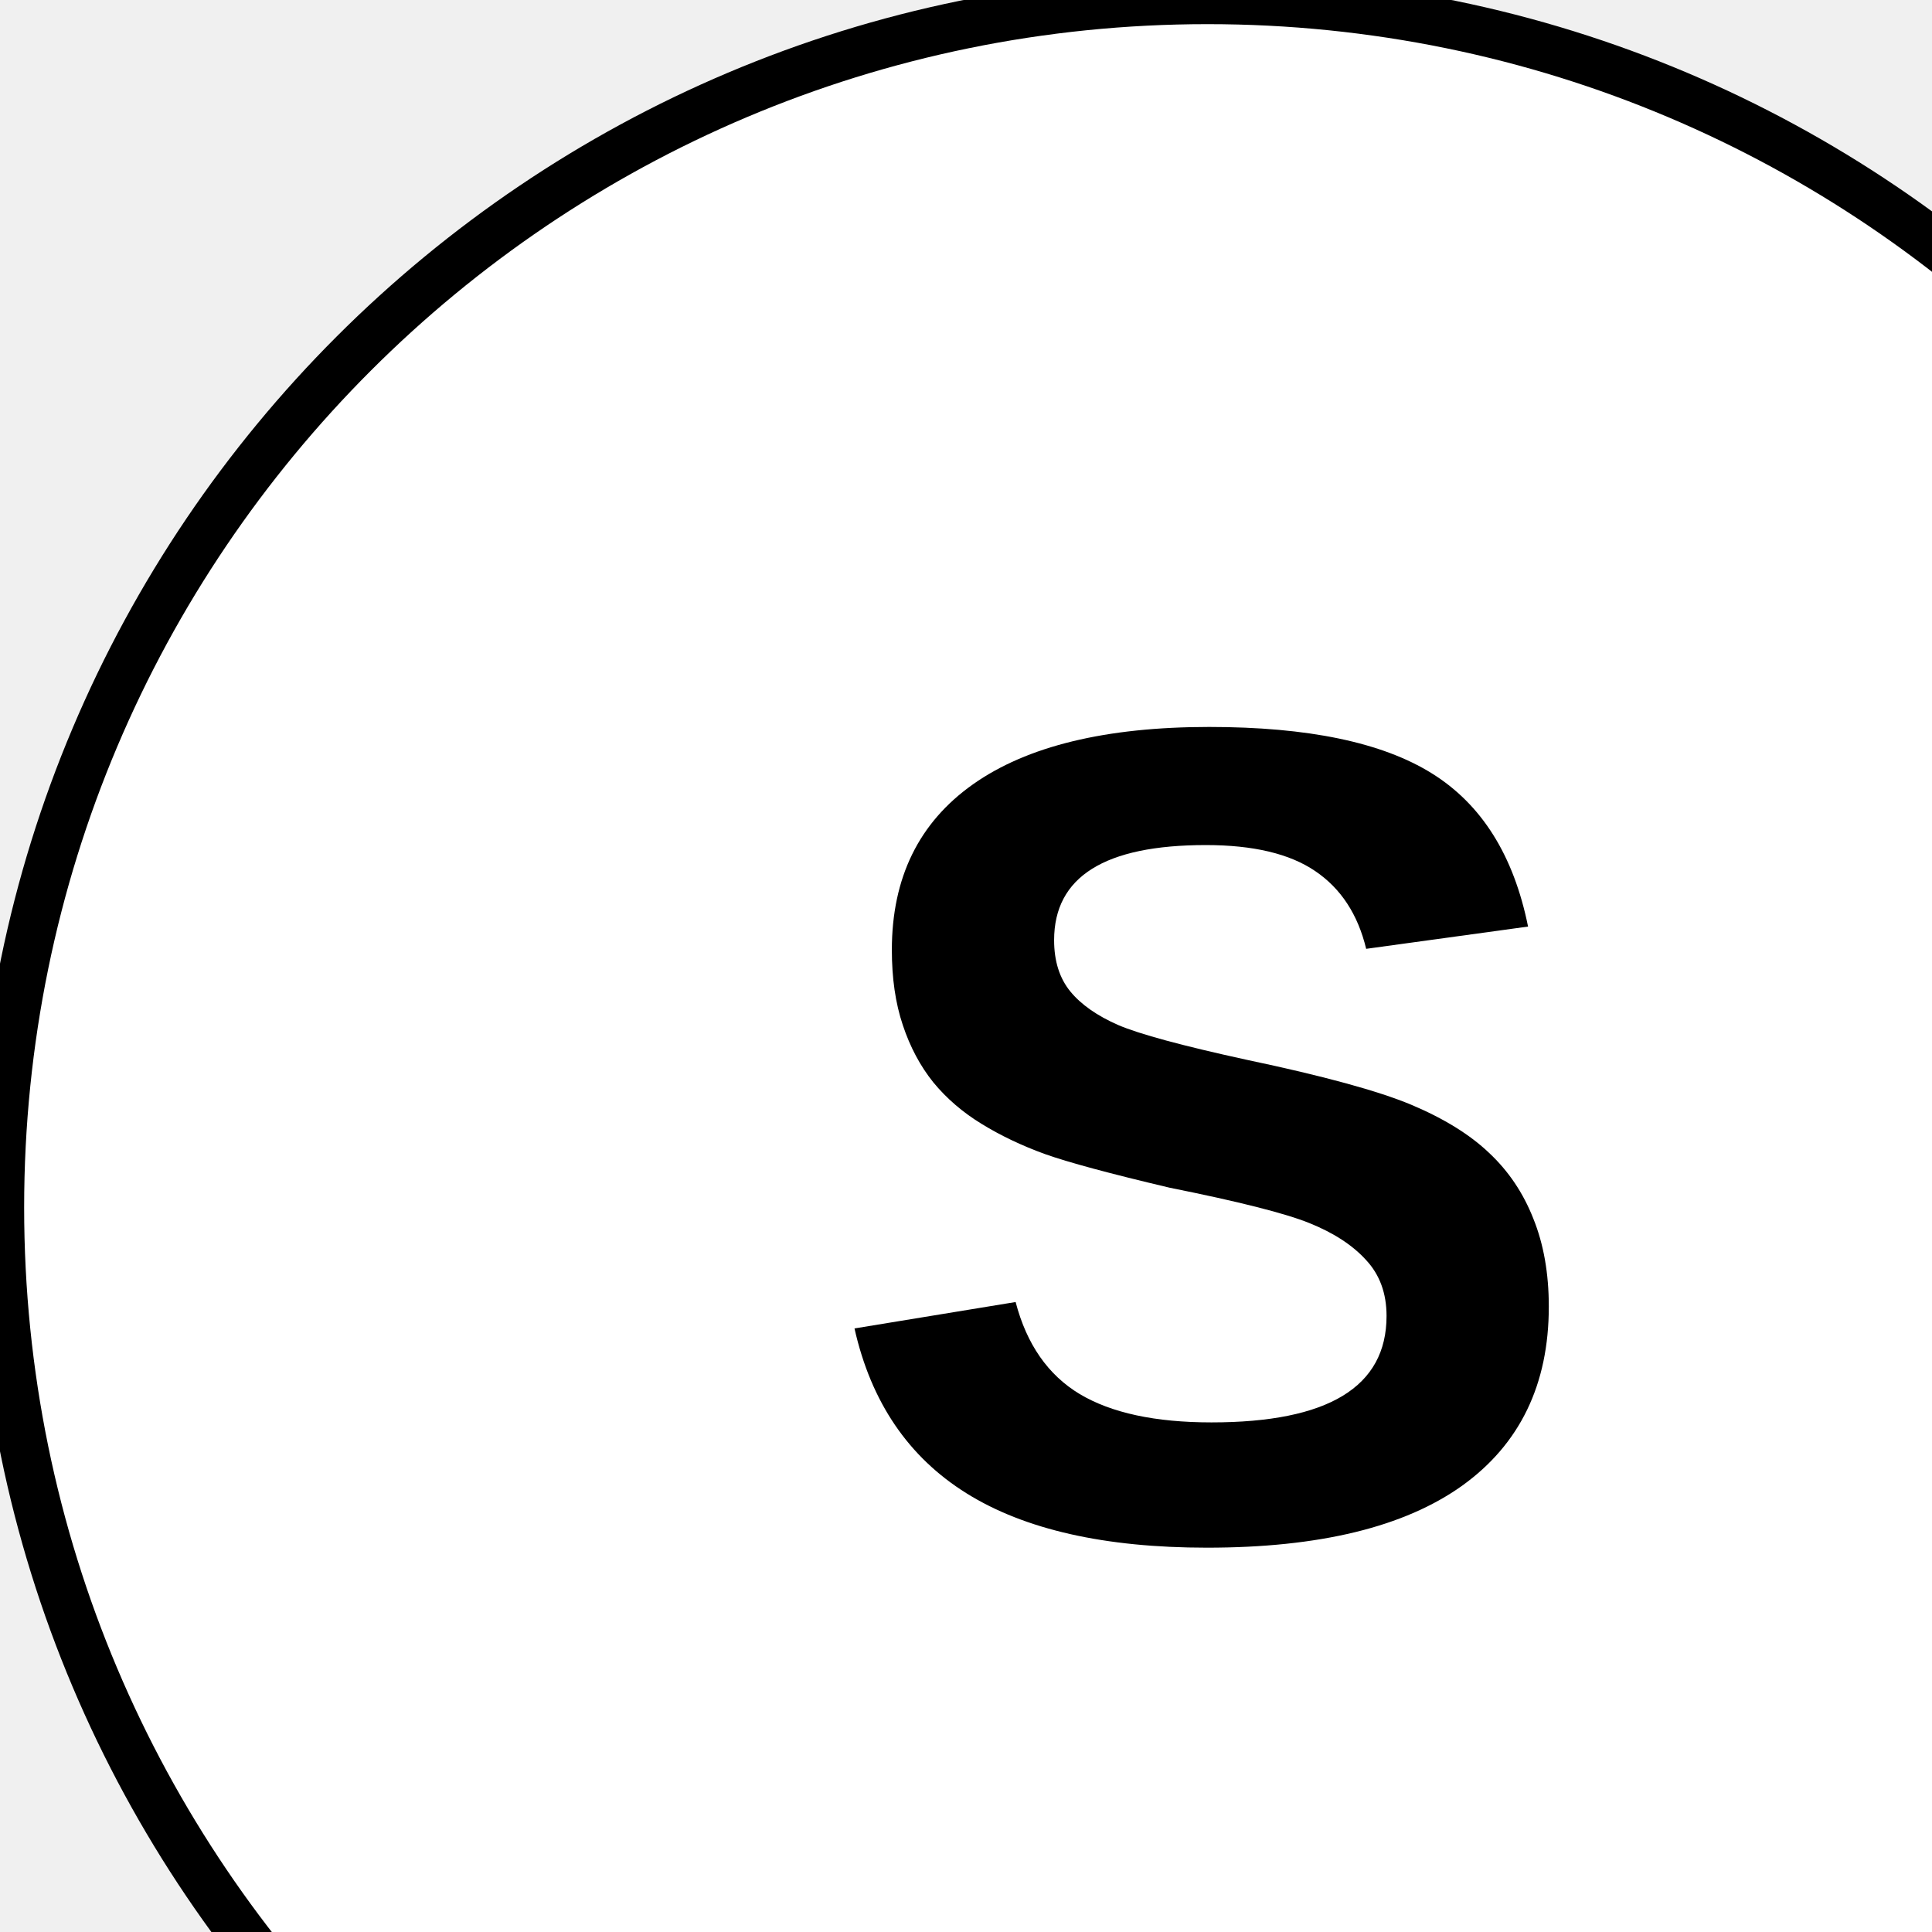
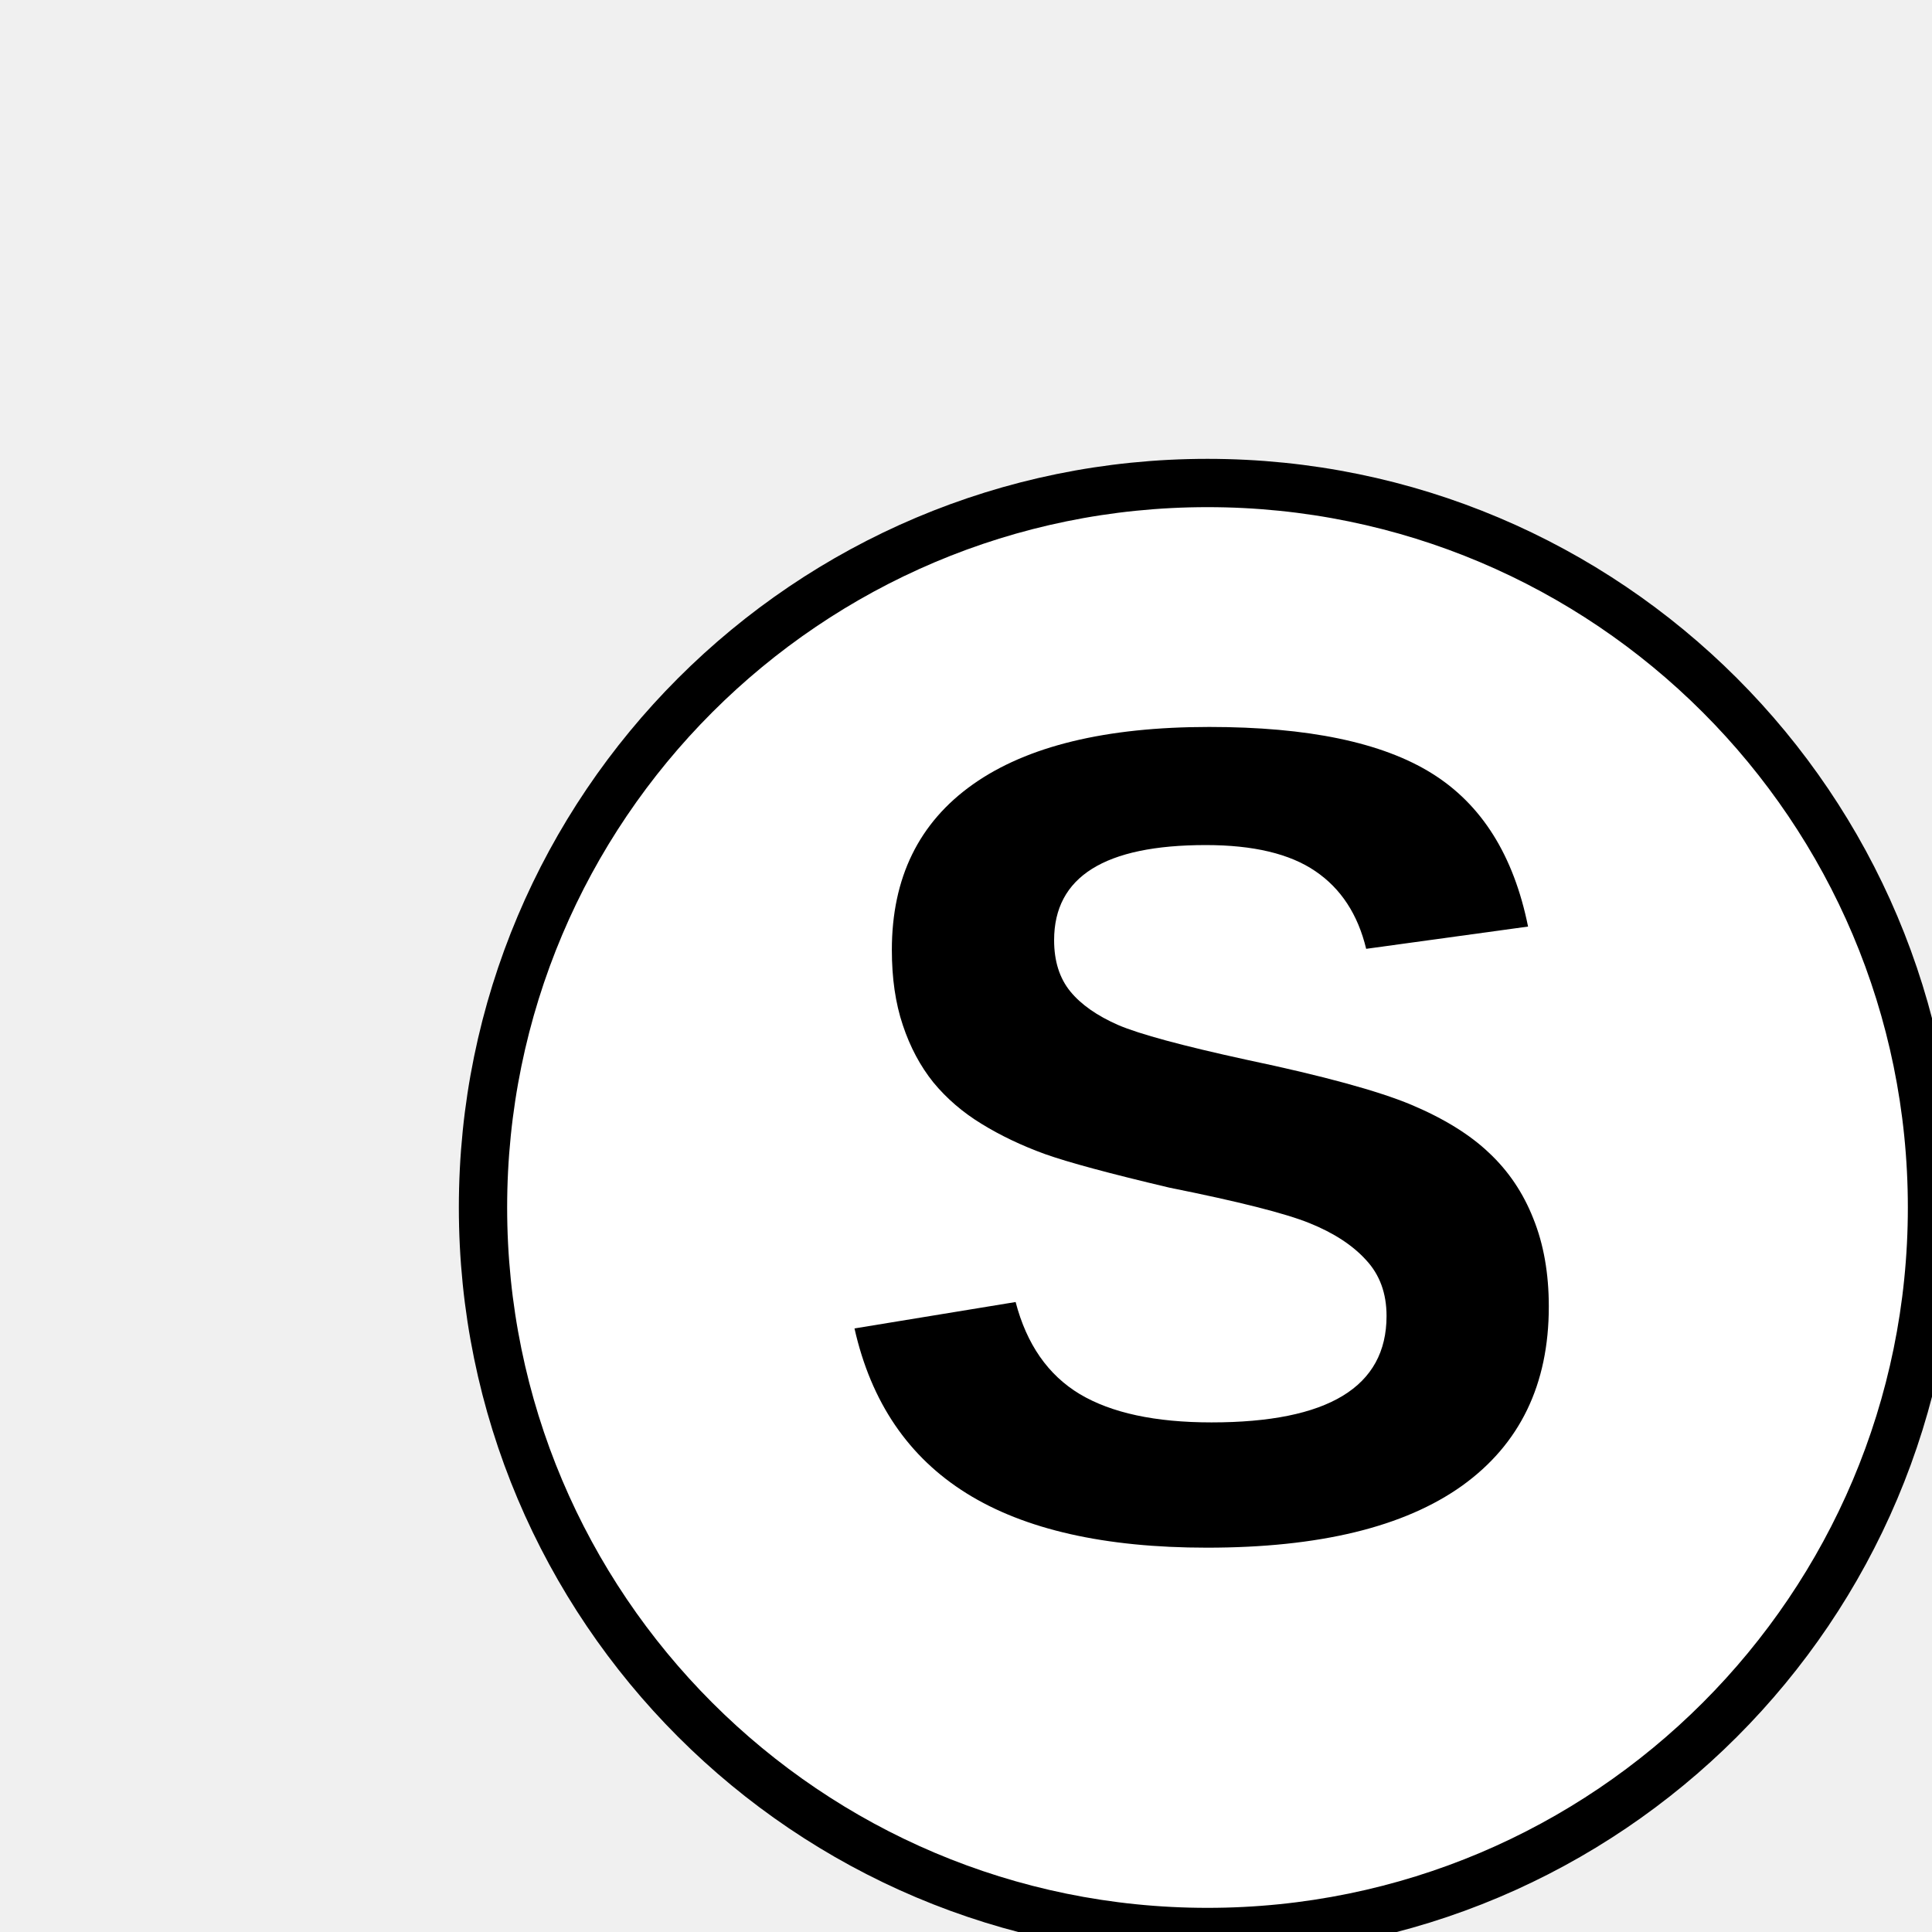
<svg xmlns="http://www.w3.org/2000/svg" width="80" height="80">
-   <circle cx="50" cy="50" r="50" fill="white" stroke="black" stroke-width="2" />
+   <circle cx="50" cy="50" r="30" fill="white" stroke="black" stroke-width="2" />
  <text x="50" y="50" font-family="Arial" font-size="48" font-weight="bold" fill="black" text-anchor="middle" dominant-baseline="middle">
    S
  </text>
</svg>
